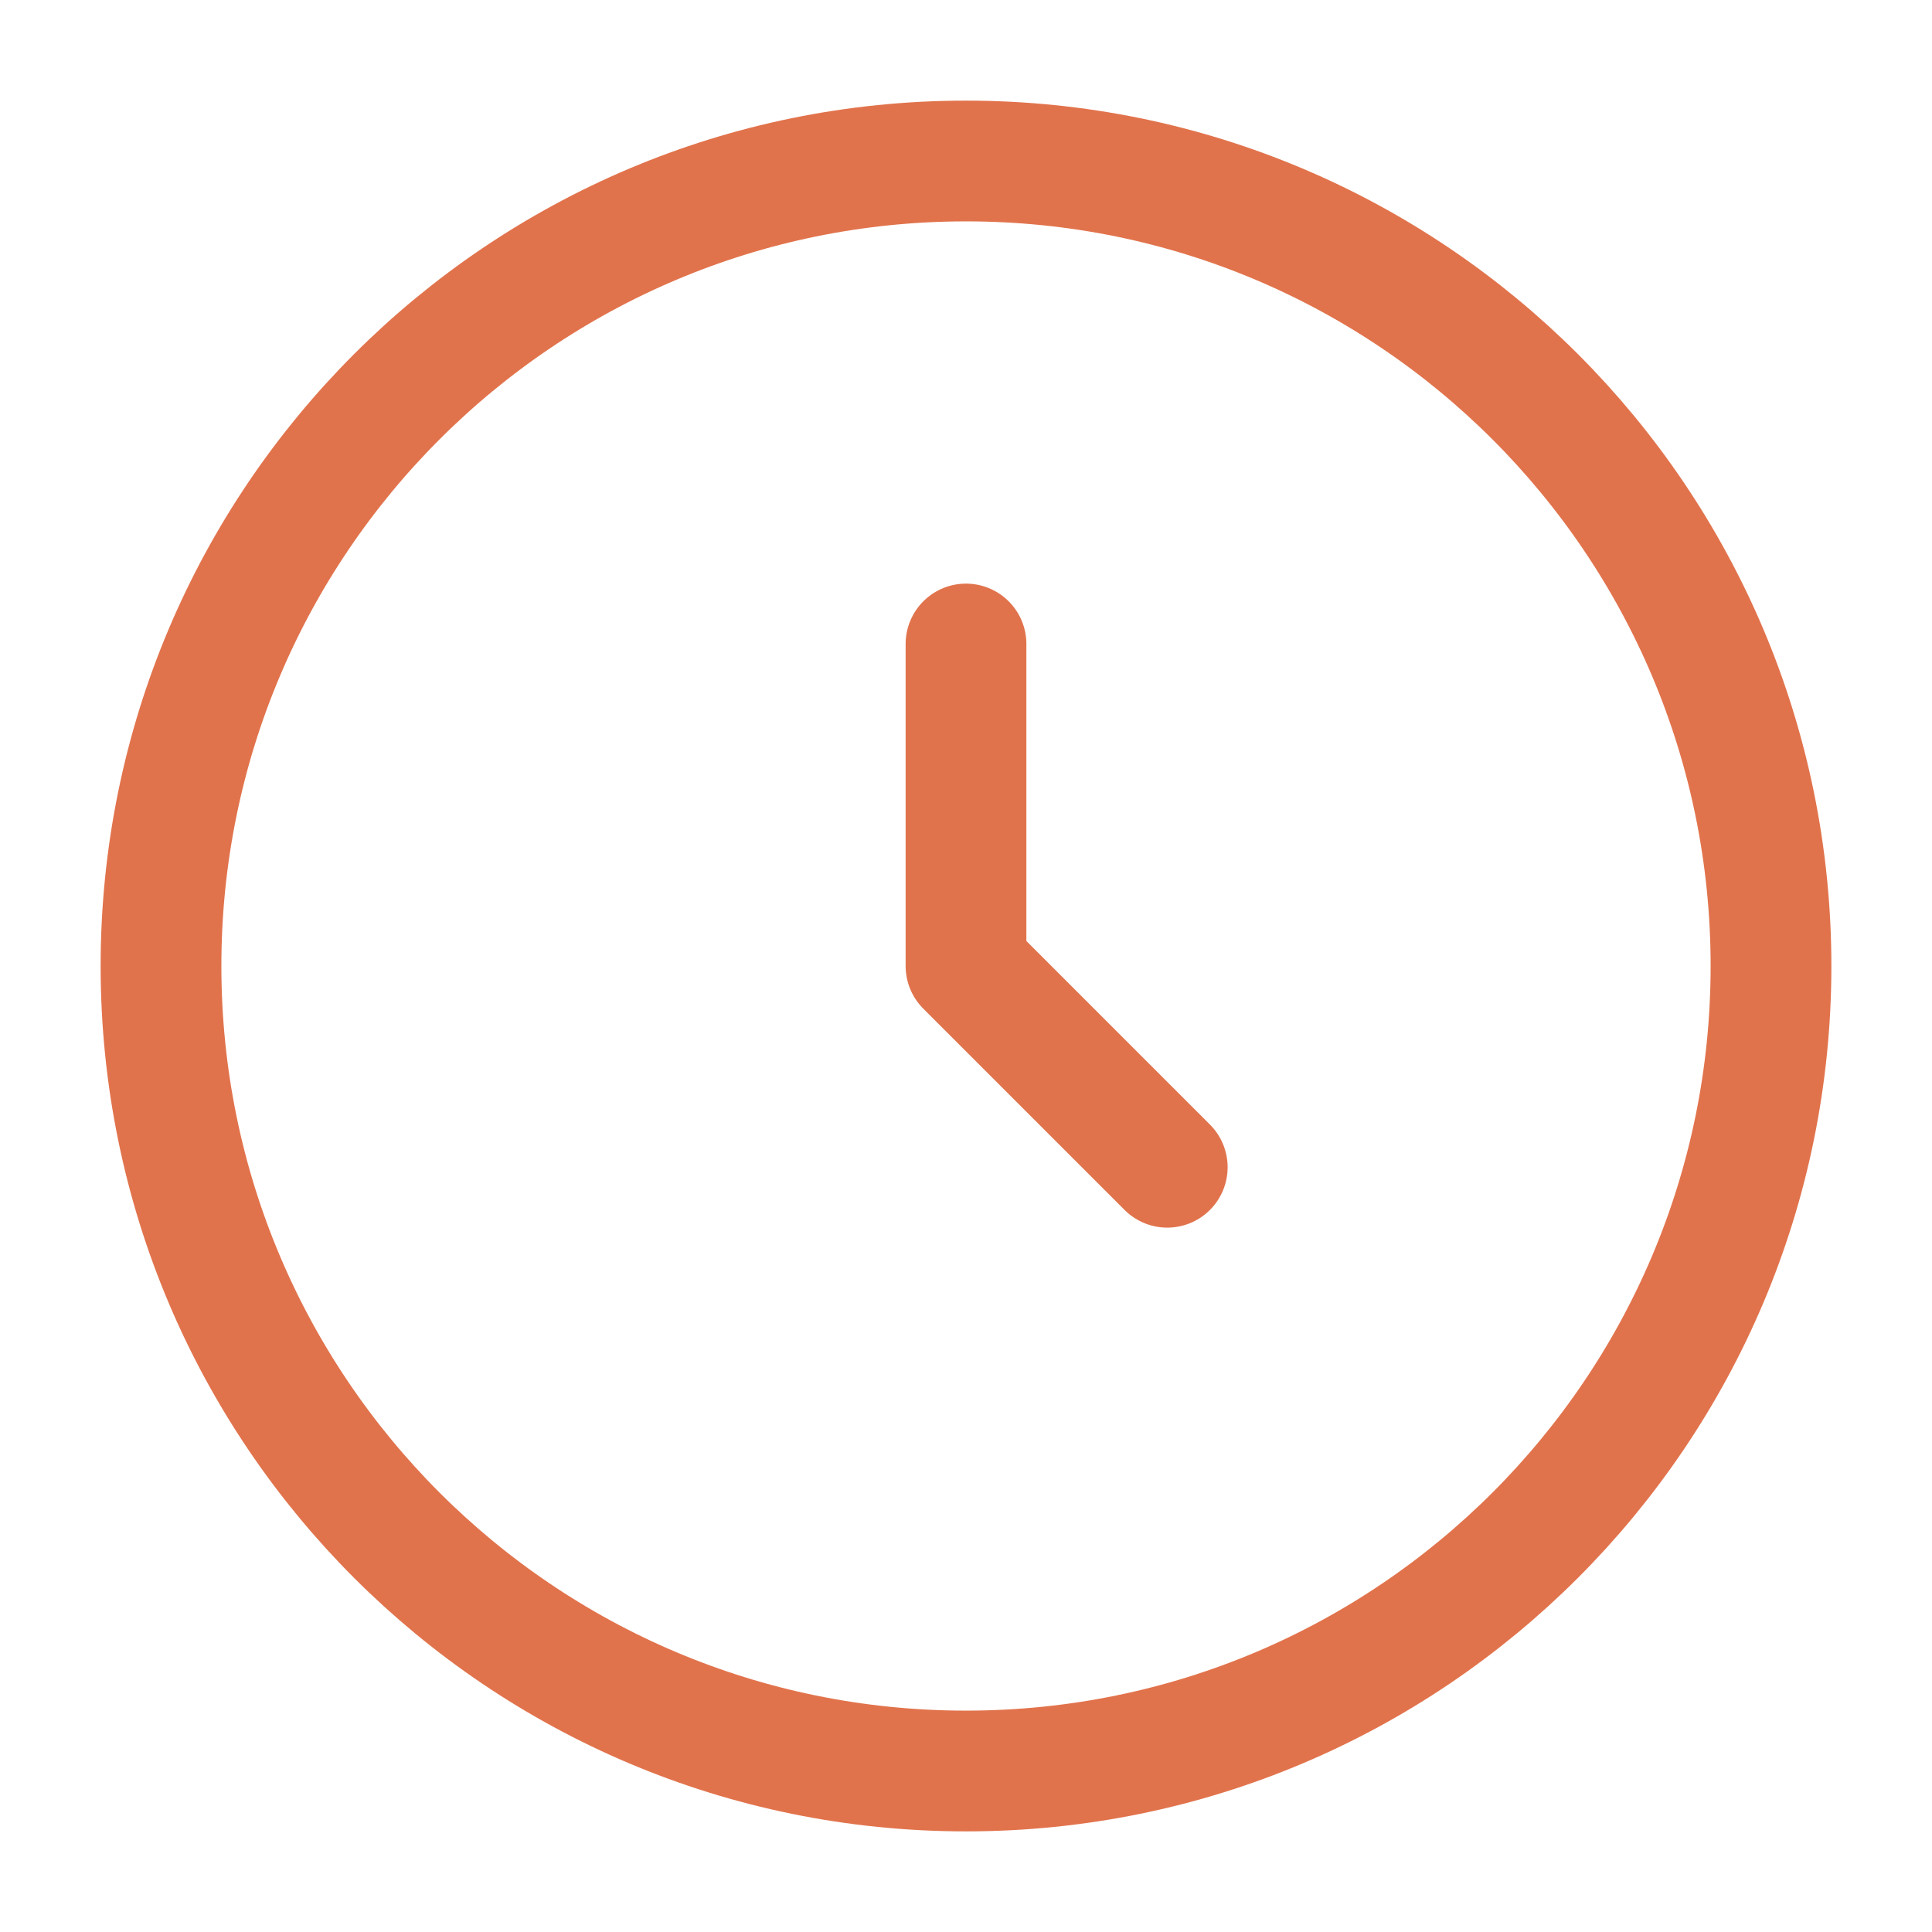
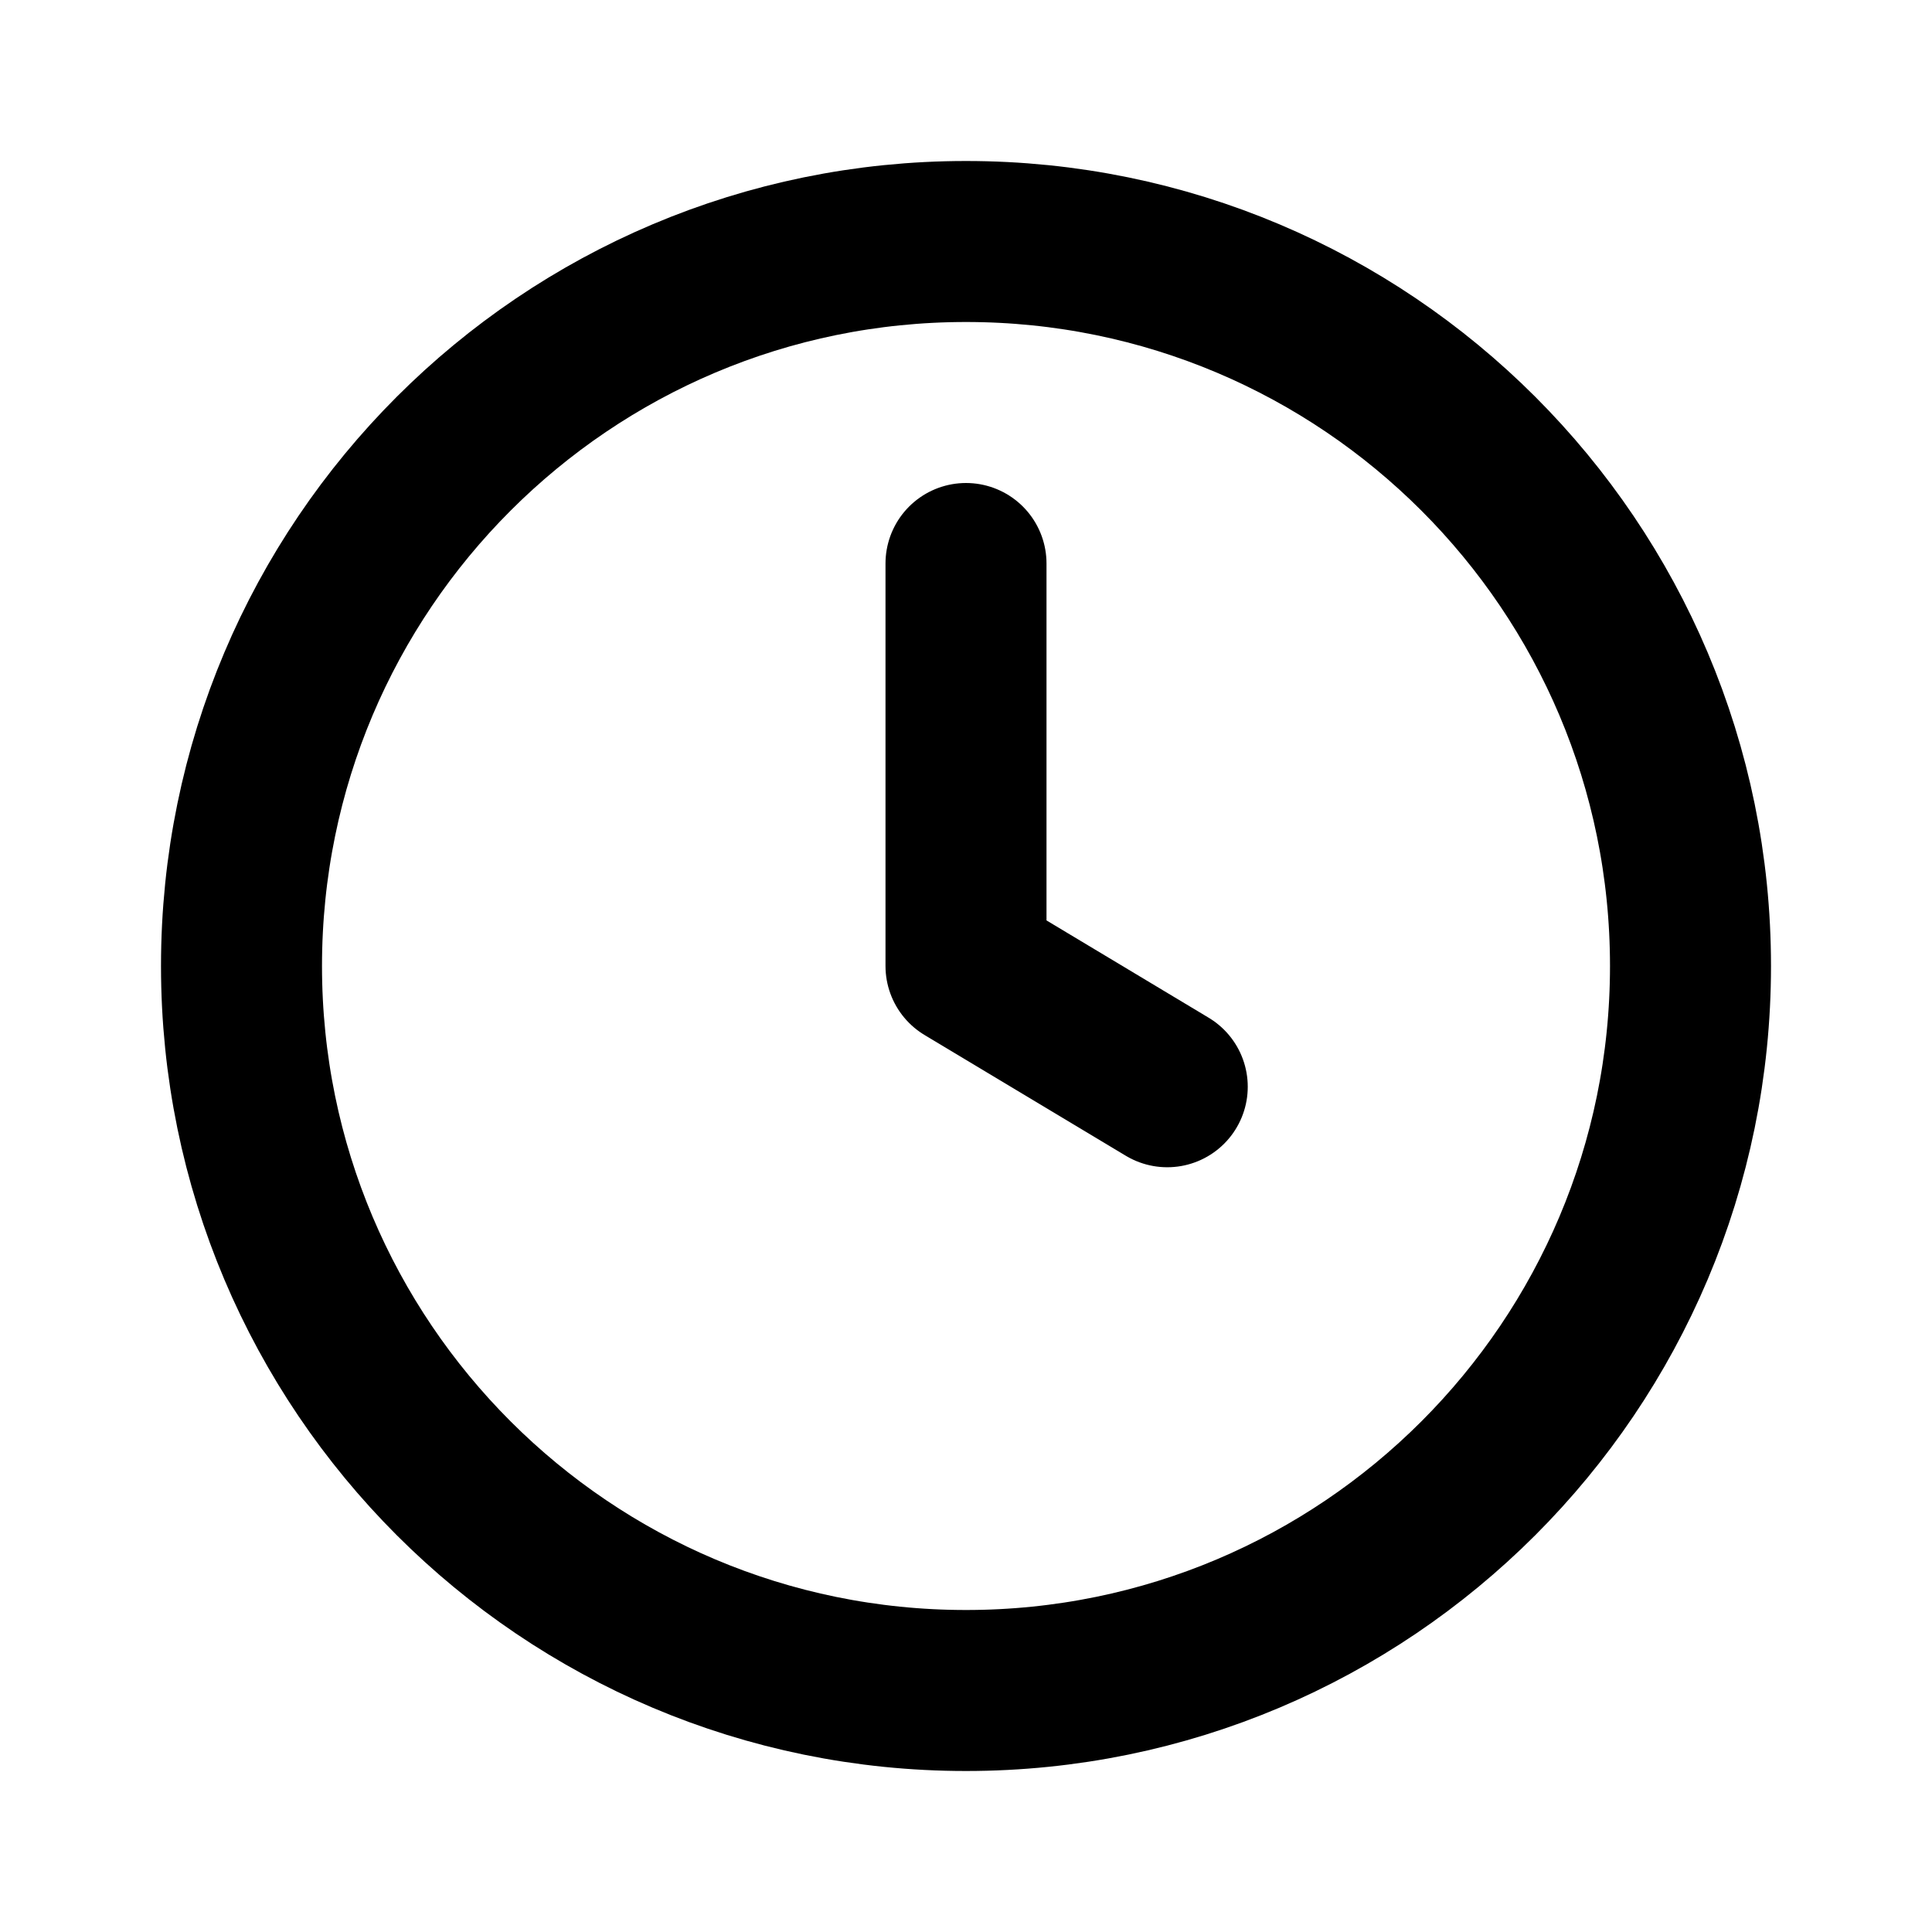
- <svg xmlns="http://www.w3.org/2000/svg" viewBox="0 0 24 24" fill="none">
-   <g id="SVGRepo_bgCarrier" stroke-width="0" />
-   <g id="SVGRepo_tracerCarrier" stroke-linecap="round" stroke-linejoin="round" />
-   <g id="SVGRepo_iconCarrier">
-     <circle cx="12" cy="12" r="10" stroke="#e1734c" stroke-width="1.5" />
-     <path d="M12 8V12L14.5 14.5" stroke="#e1734c" stroke-width="1.5" stroke-linecap="round" stroke-linejoin="round" />
-   </g>
+ <svg xmlns="http://www.w3.org/2000/svg" width="800px" height="800px" viewBox="0 0 24 24" fill="none">
+   <path d="M12 7V12L14.5 13.5M21 12C21 16.971 16.971 21 12 21C7.029 21 3 16.971 3 12C3 7.029 7.029 3 12 3C16.971 3 21 7.029 21 12Z" stroke="#000000" stroke-width="2" stroke-linecap="round" stroke-linejoin="round" />
</svg>
